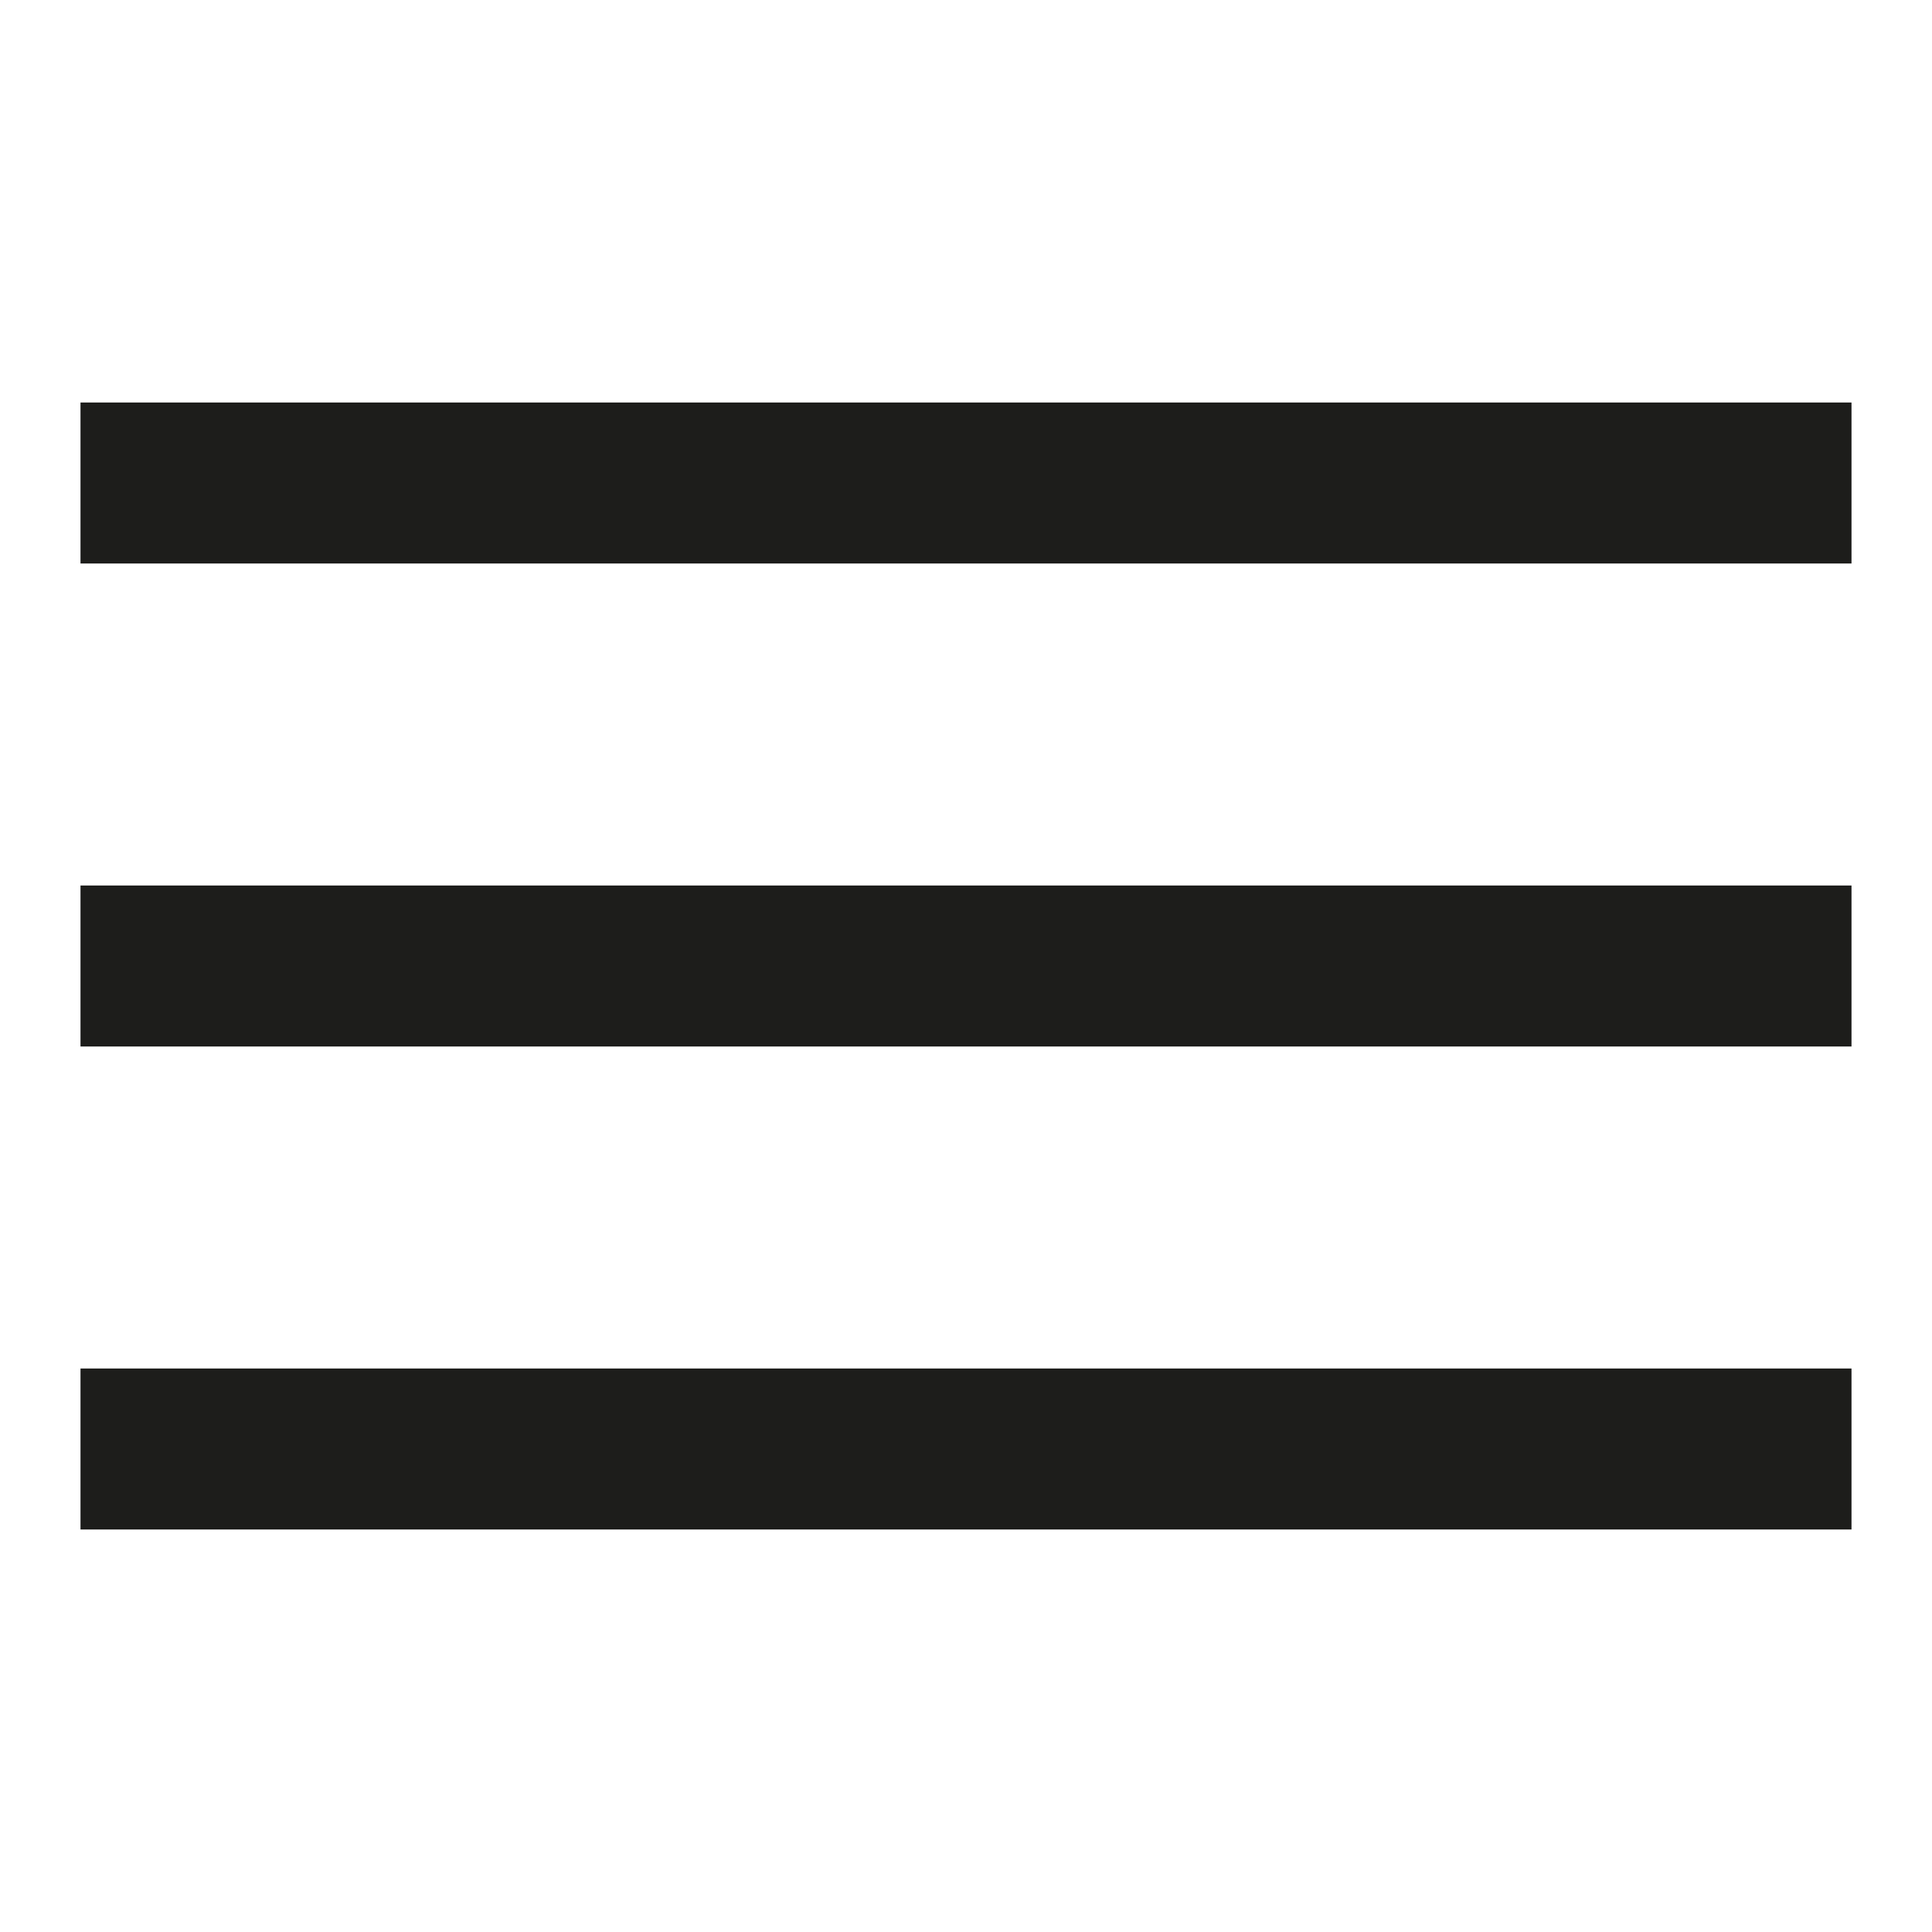
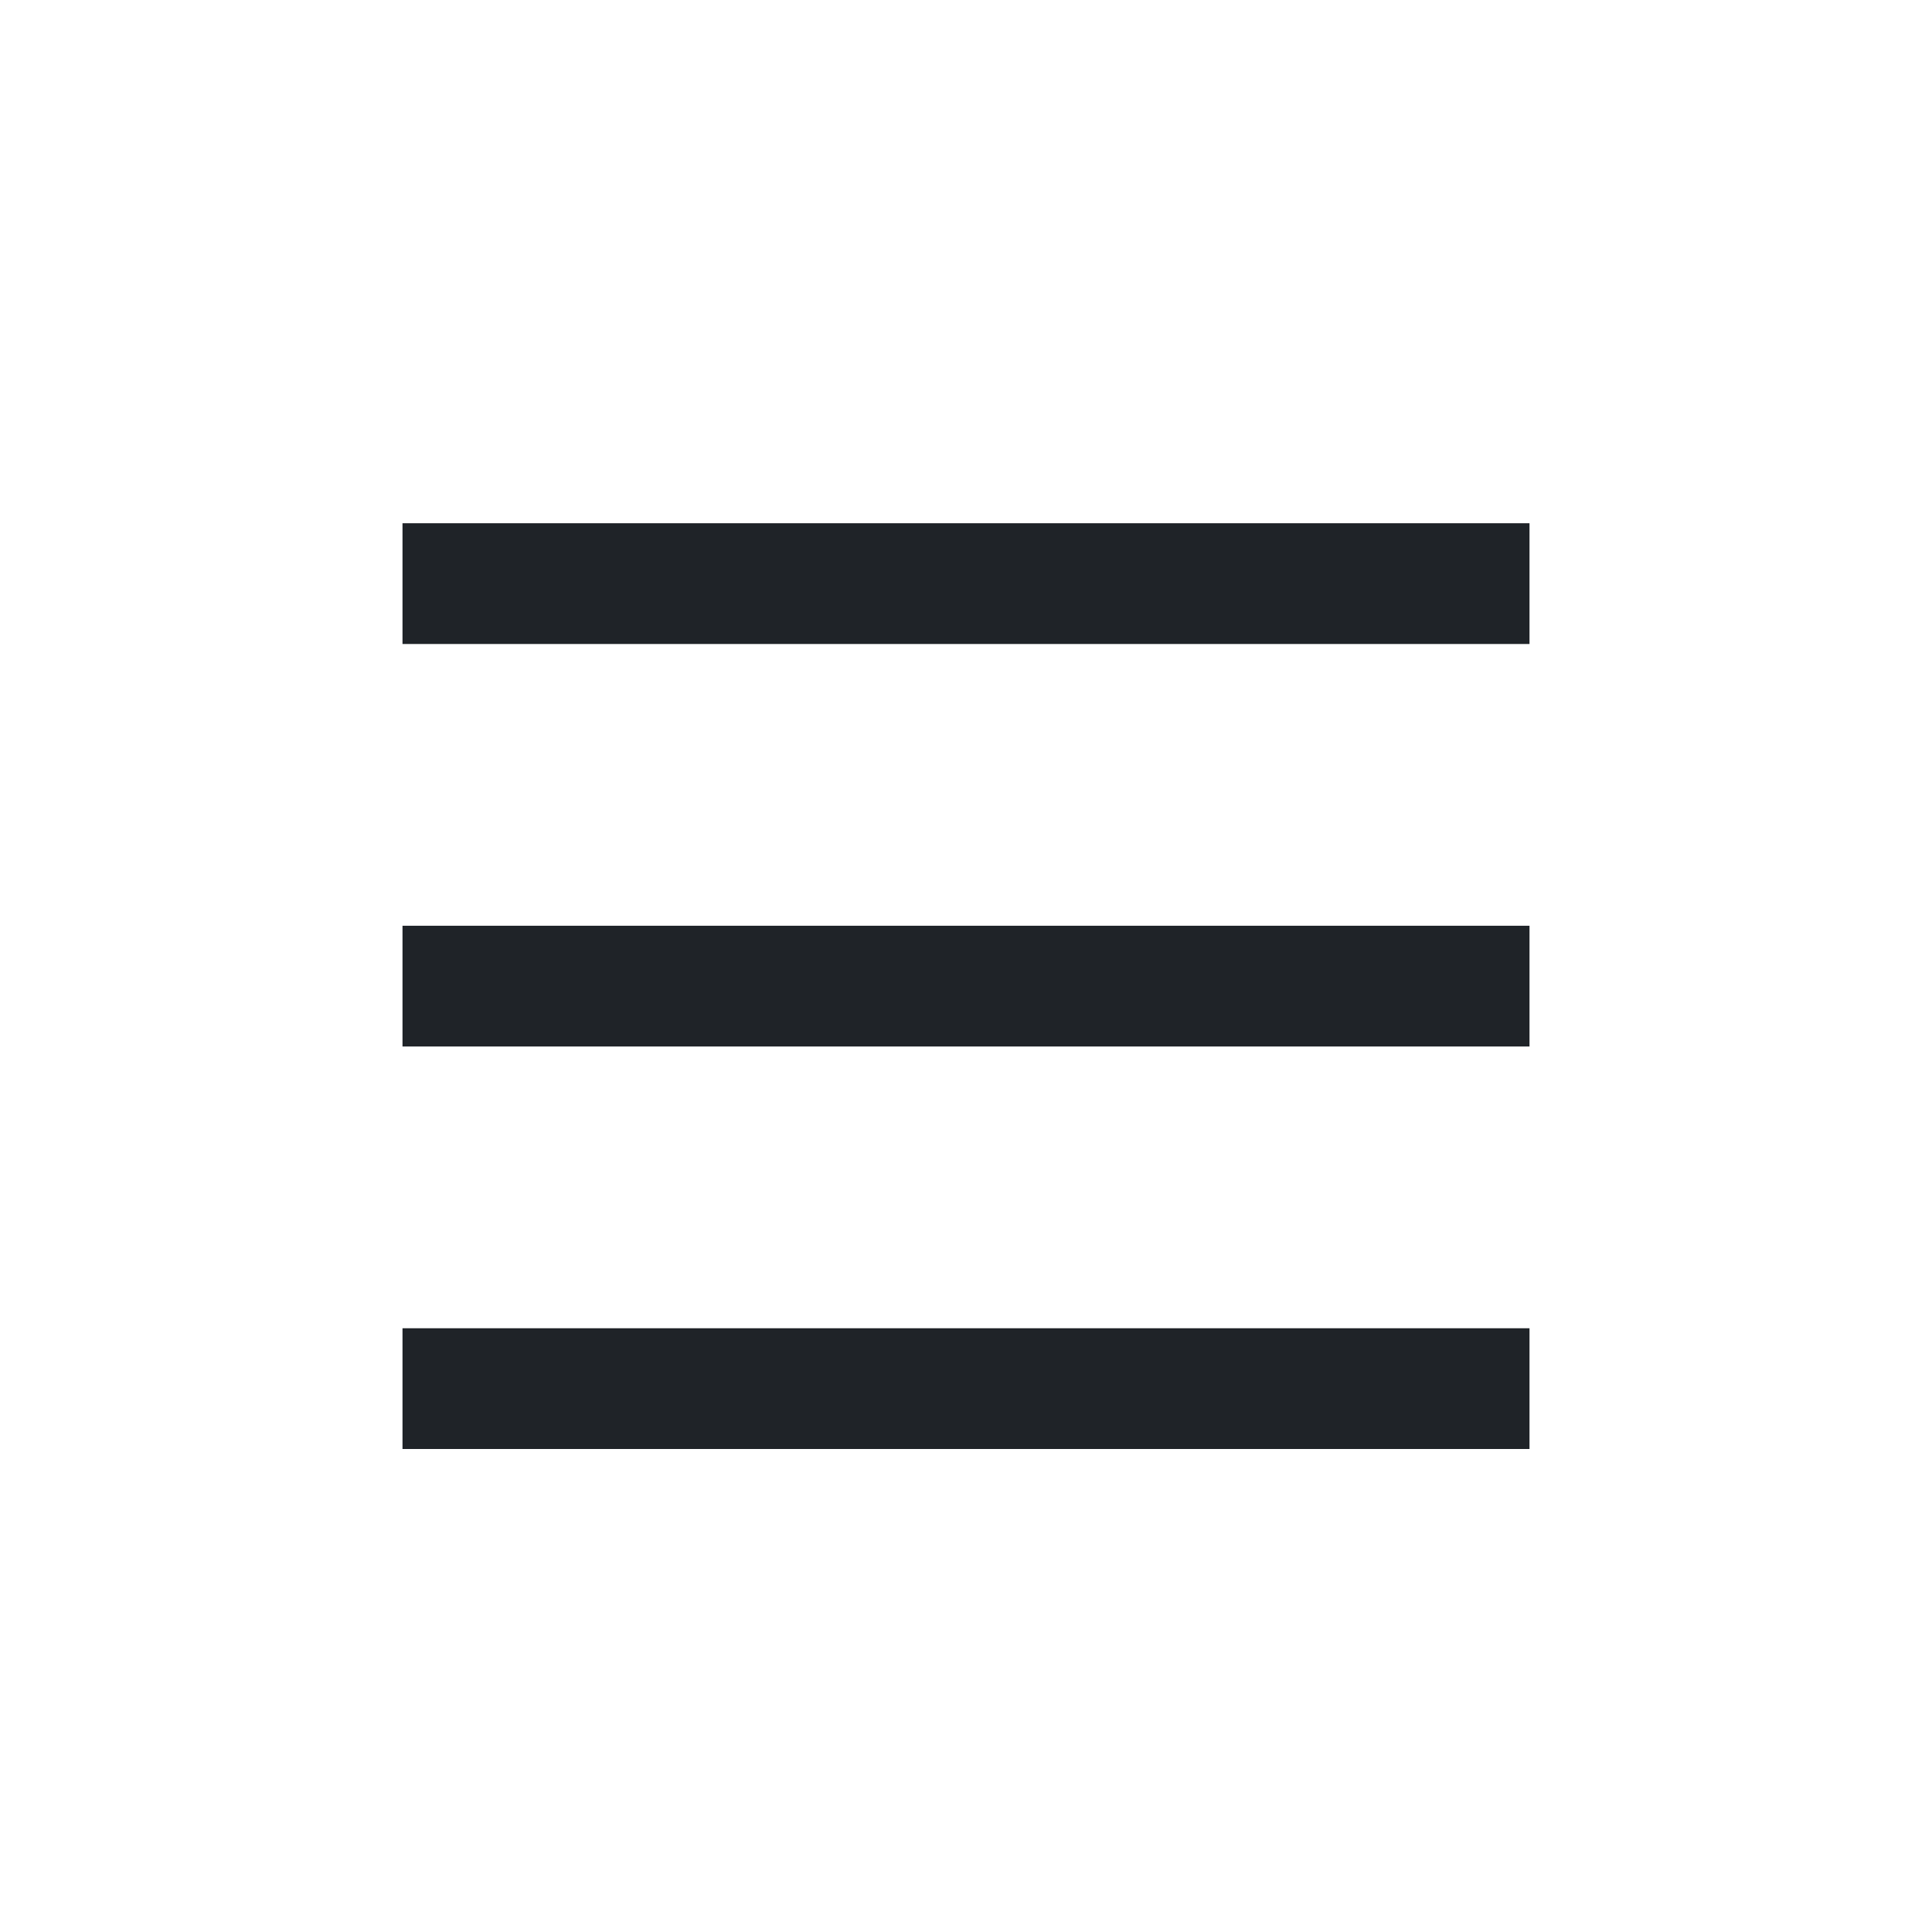
- <svg xmlns="http://www.w3.org/2000/svg" width="800px" height="800px" viewBox="0 0 12 12" enable-background="new 0 0 12 12" id="Слой_1" version="1.1" xml:space="preserve">
-   <g>
-     <rect fill="#1D1D1B" height="1" width="11" x="0.5" y="5.5" />
-     <rect fill="#1D1D1B" height="1" width="11" x="0.5" y="2.5" />
-     <rect fill="#1D1D1B" height="1" width="11" x="0.5" y="8.5" />
-   </g>
+ <svg xmlns="http://www.w3.org/2000/svg" width="800px" height="800px" viewBox="0 0 24 24" fill="none">
+   <path d="M5 6.5H19V8H5V6.5Z" fill="#1F2328" />
+   <path d="M5 16.5H19V18H5V16.5Z" fill="#1F2328" />
+   <path d="M5 11.5H19V13H5V11.5Z" fill="#1F2328" />
</svg>
